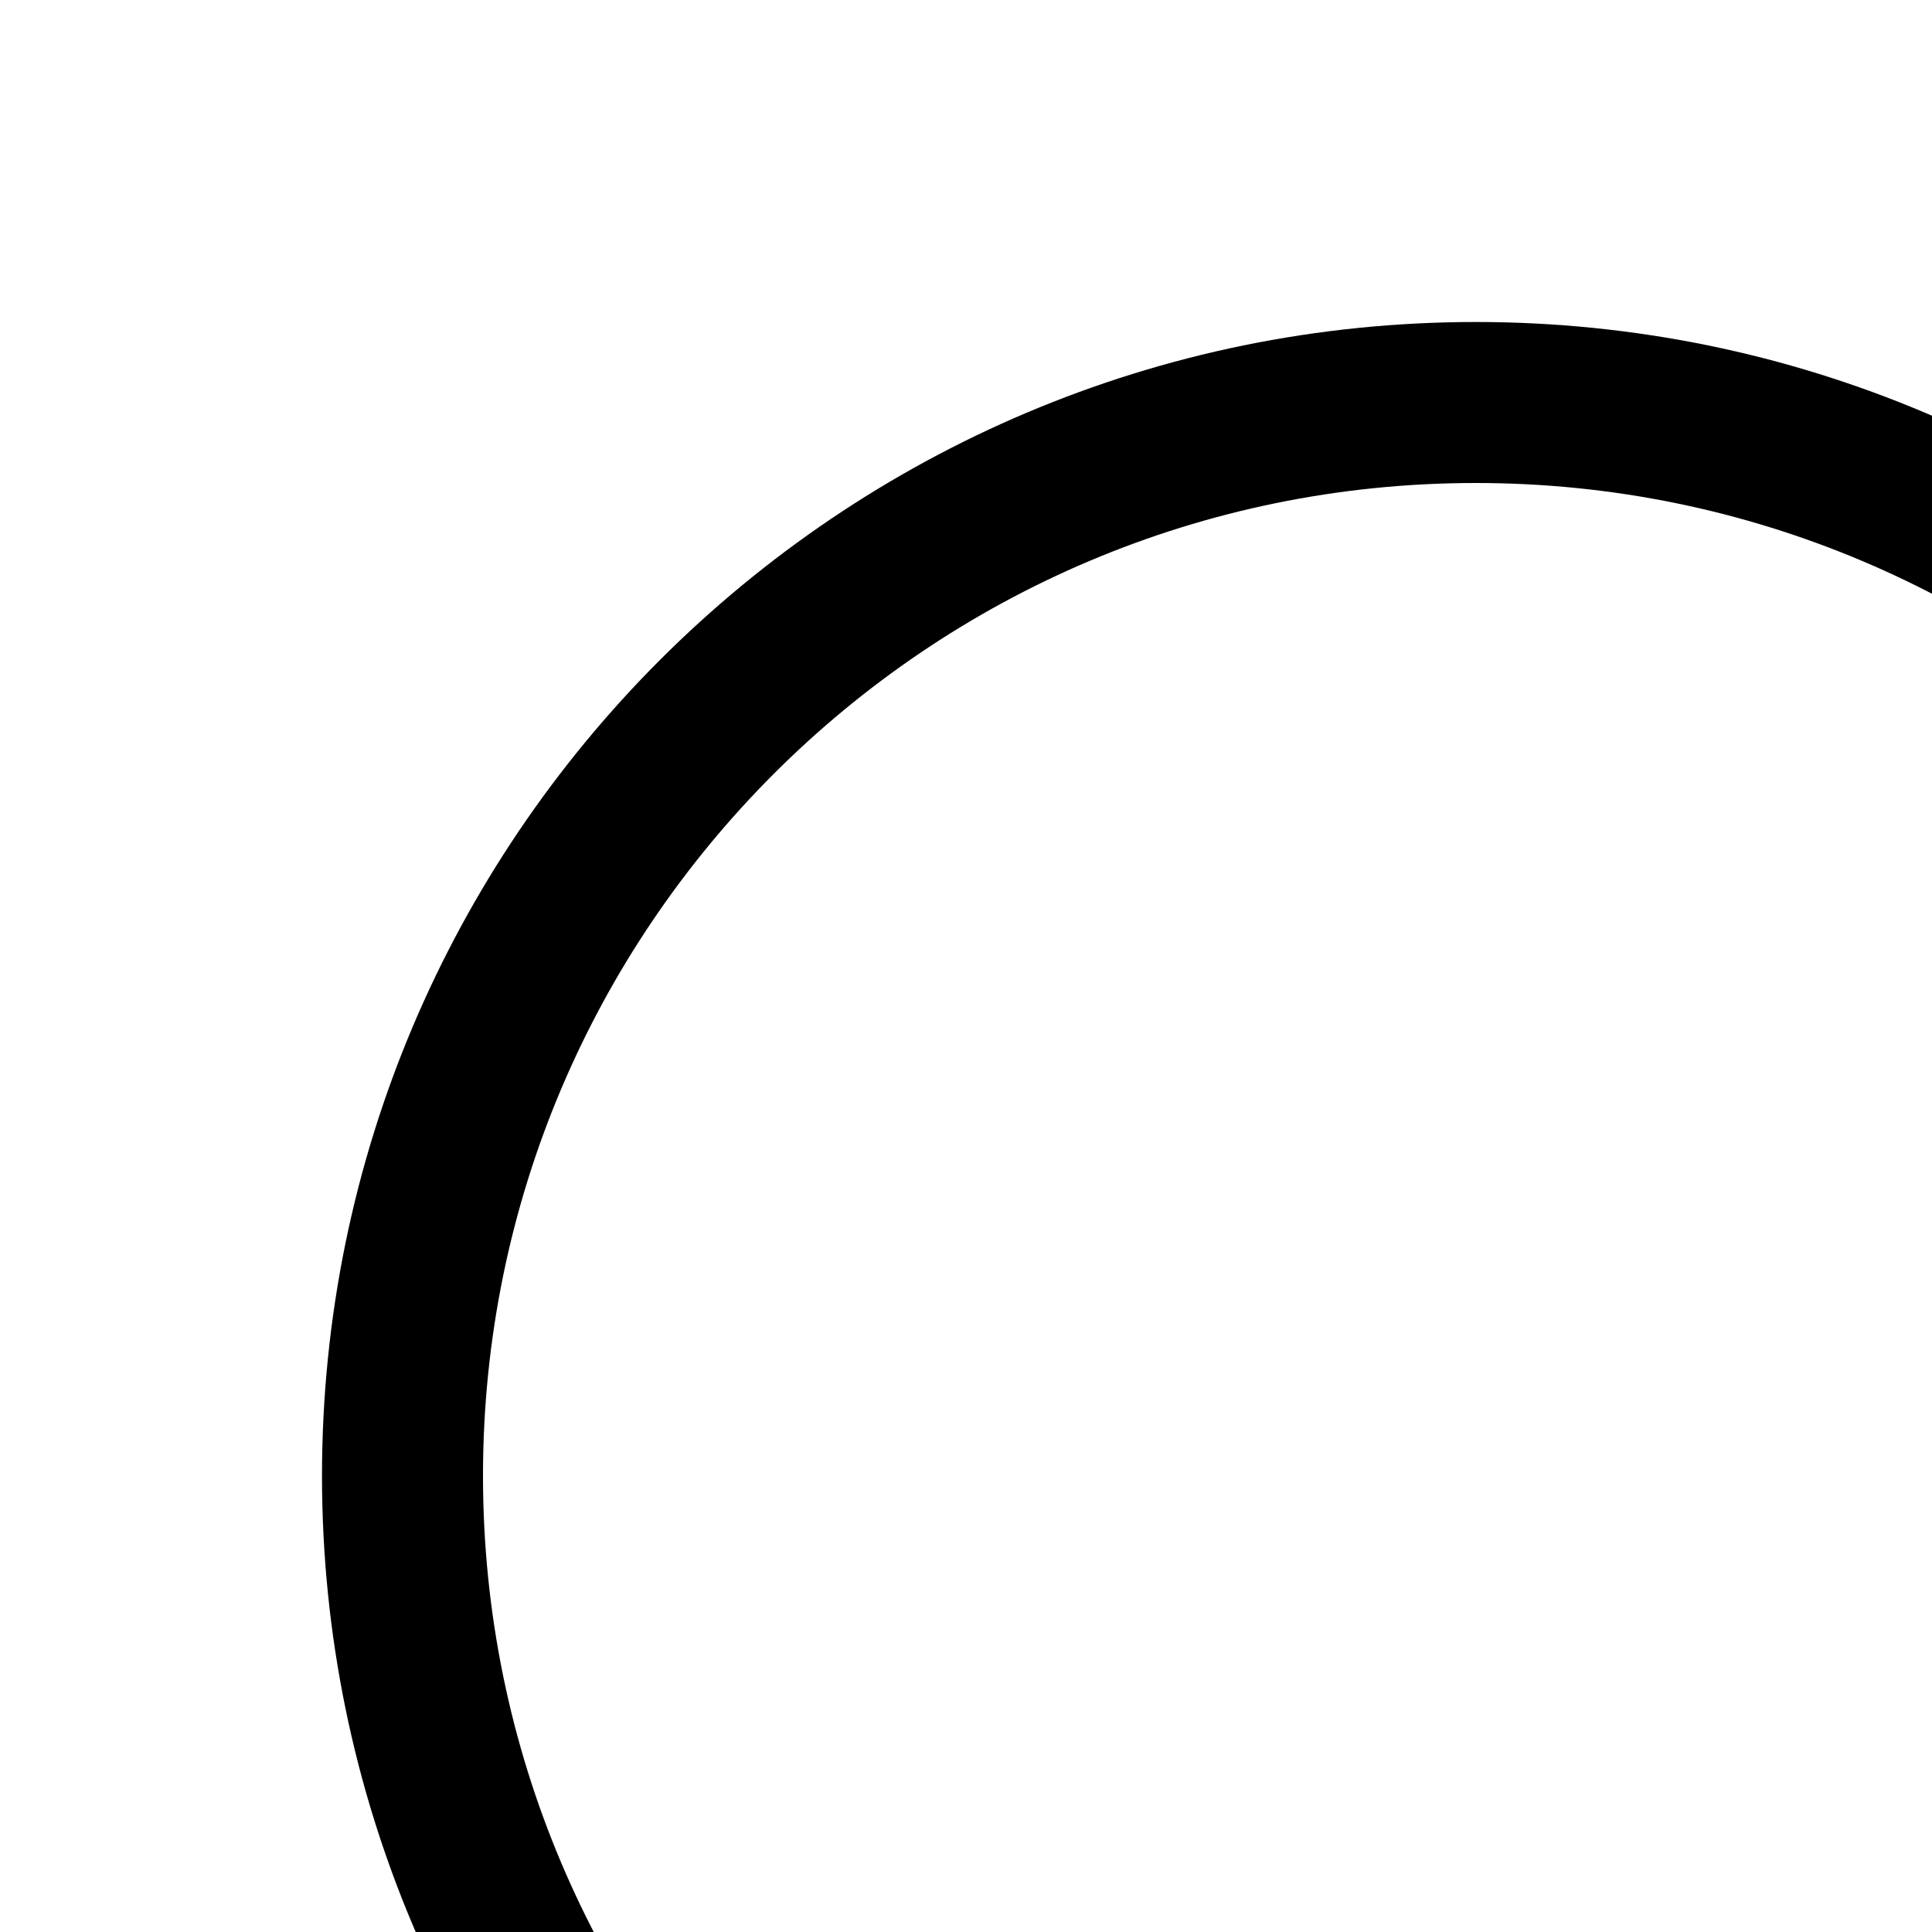
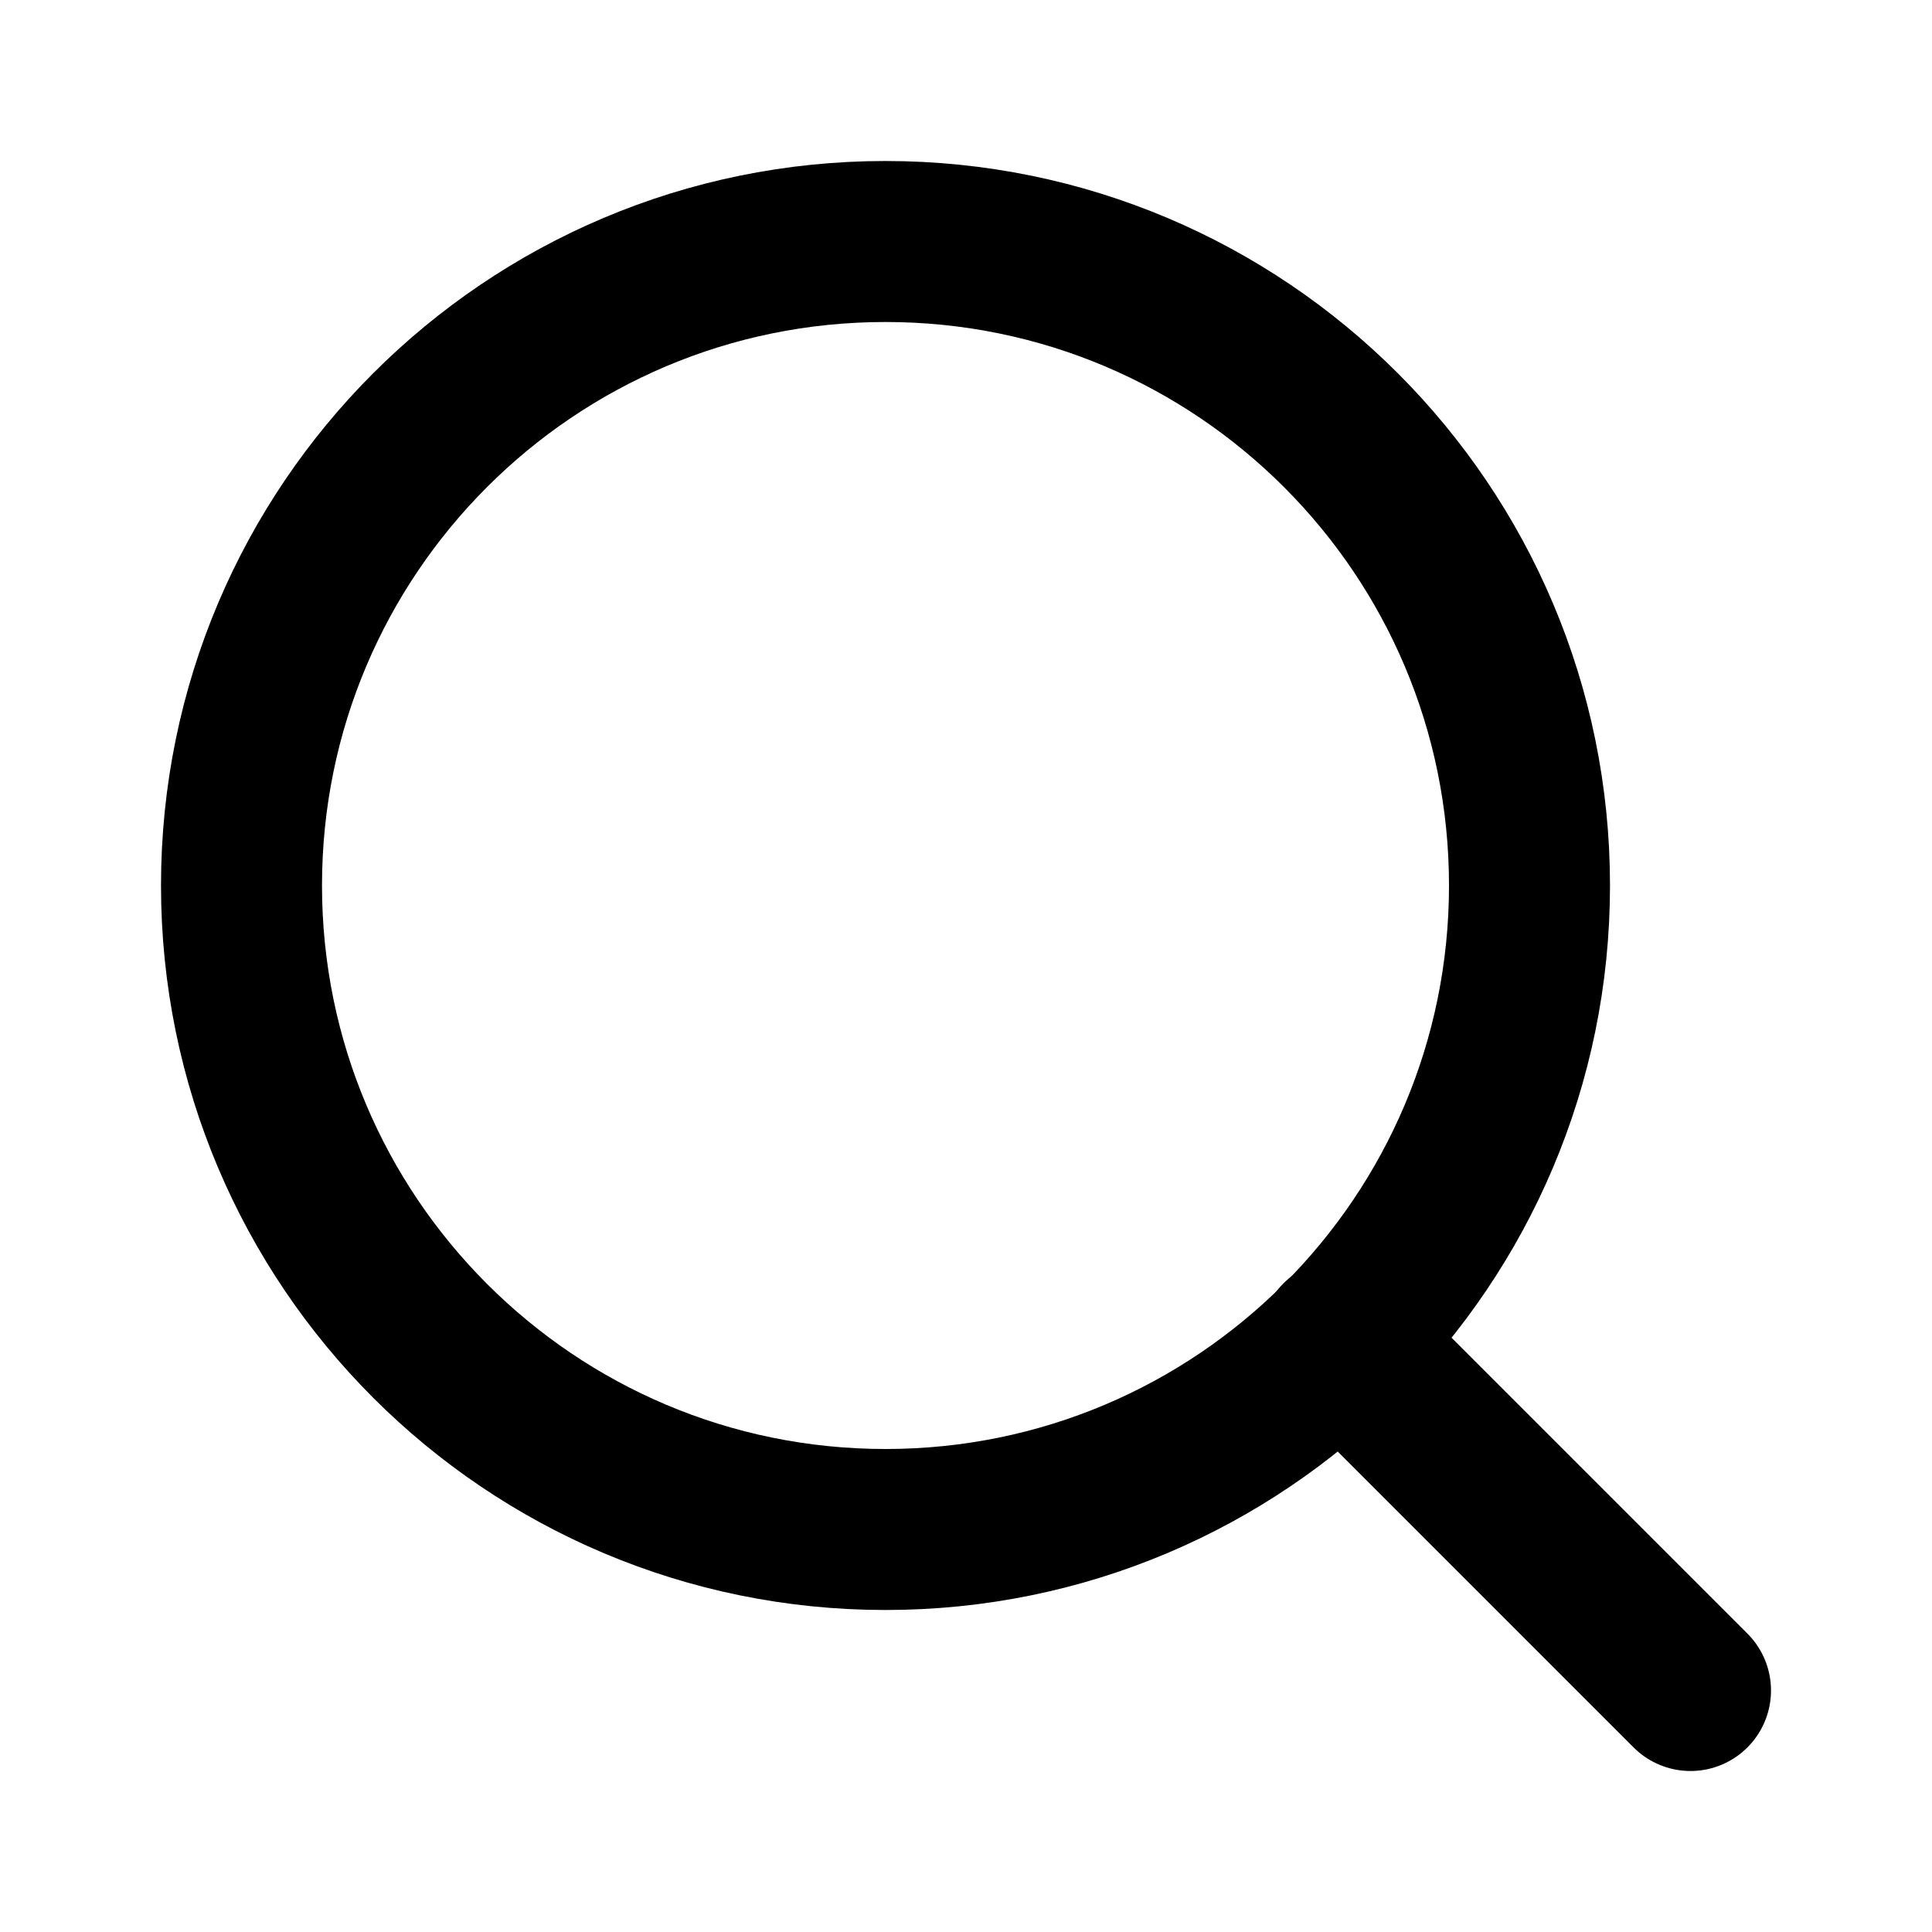
<svg xmlns="http://www.w3.org/2000/svg" width="24" height="24" viewBox="0 0 24 24" fill="none">
-   <path d="M18.333 31.667C25.697 31.667 31.667 25.697 31.667 18.333C31.667 10.97 25.697 5 18.333 5C10.97 5 5 10.97 5 18.333C5 25.697 10.97 31.667 18.333 31.667Z" stroke="black" stroke-width="2" stroke-linecap="round" stroke-linejoin="round" />
-   <path d="M35 35L27.75 27.75" stroke="black" stroke-width="2" stroke-linecap="round" stroke-linejoin="round" />
+   <path d="M11 19C15.418 19 19 15.418 19 11C19 6.582 15.418 3 11 3C6.582 3 3 6.582 3 11C3 15.418 6.582 19 11 19Z" stroke="black" stroke-width="2" stroke-linecap="round" stroke-linejoin="round" />
+   <path d="M21 21L16.65 16.65" stroke="black" stroke-width="2" stroke-linecap="round" stroke-linejoin="round" />
</svg>
